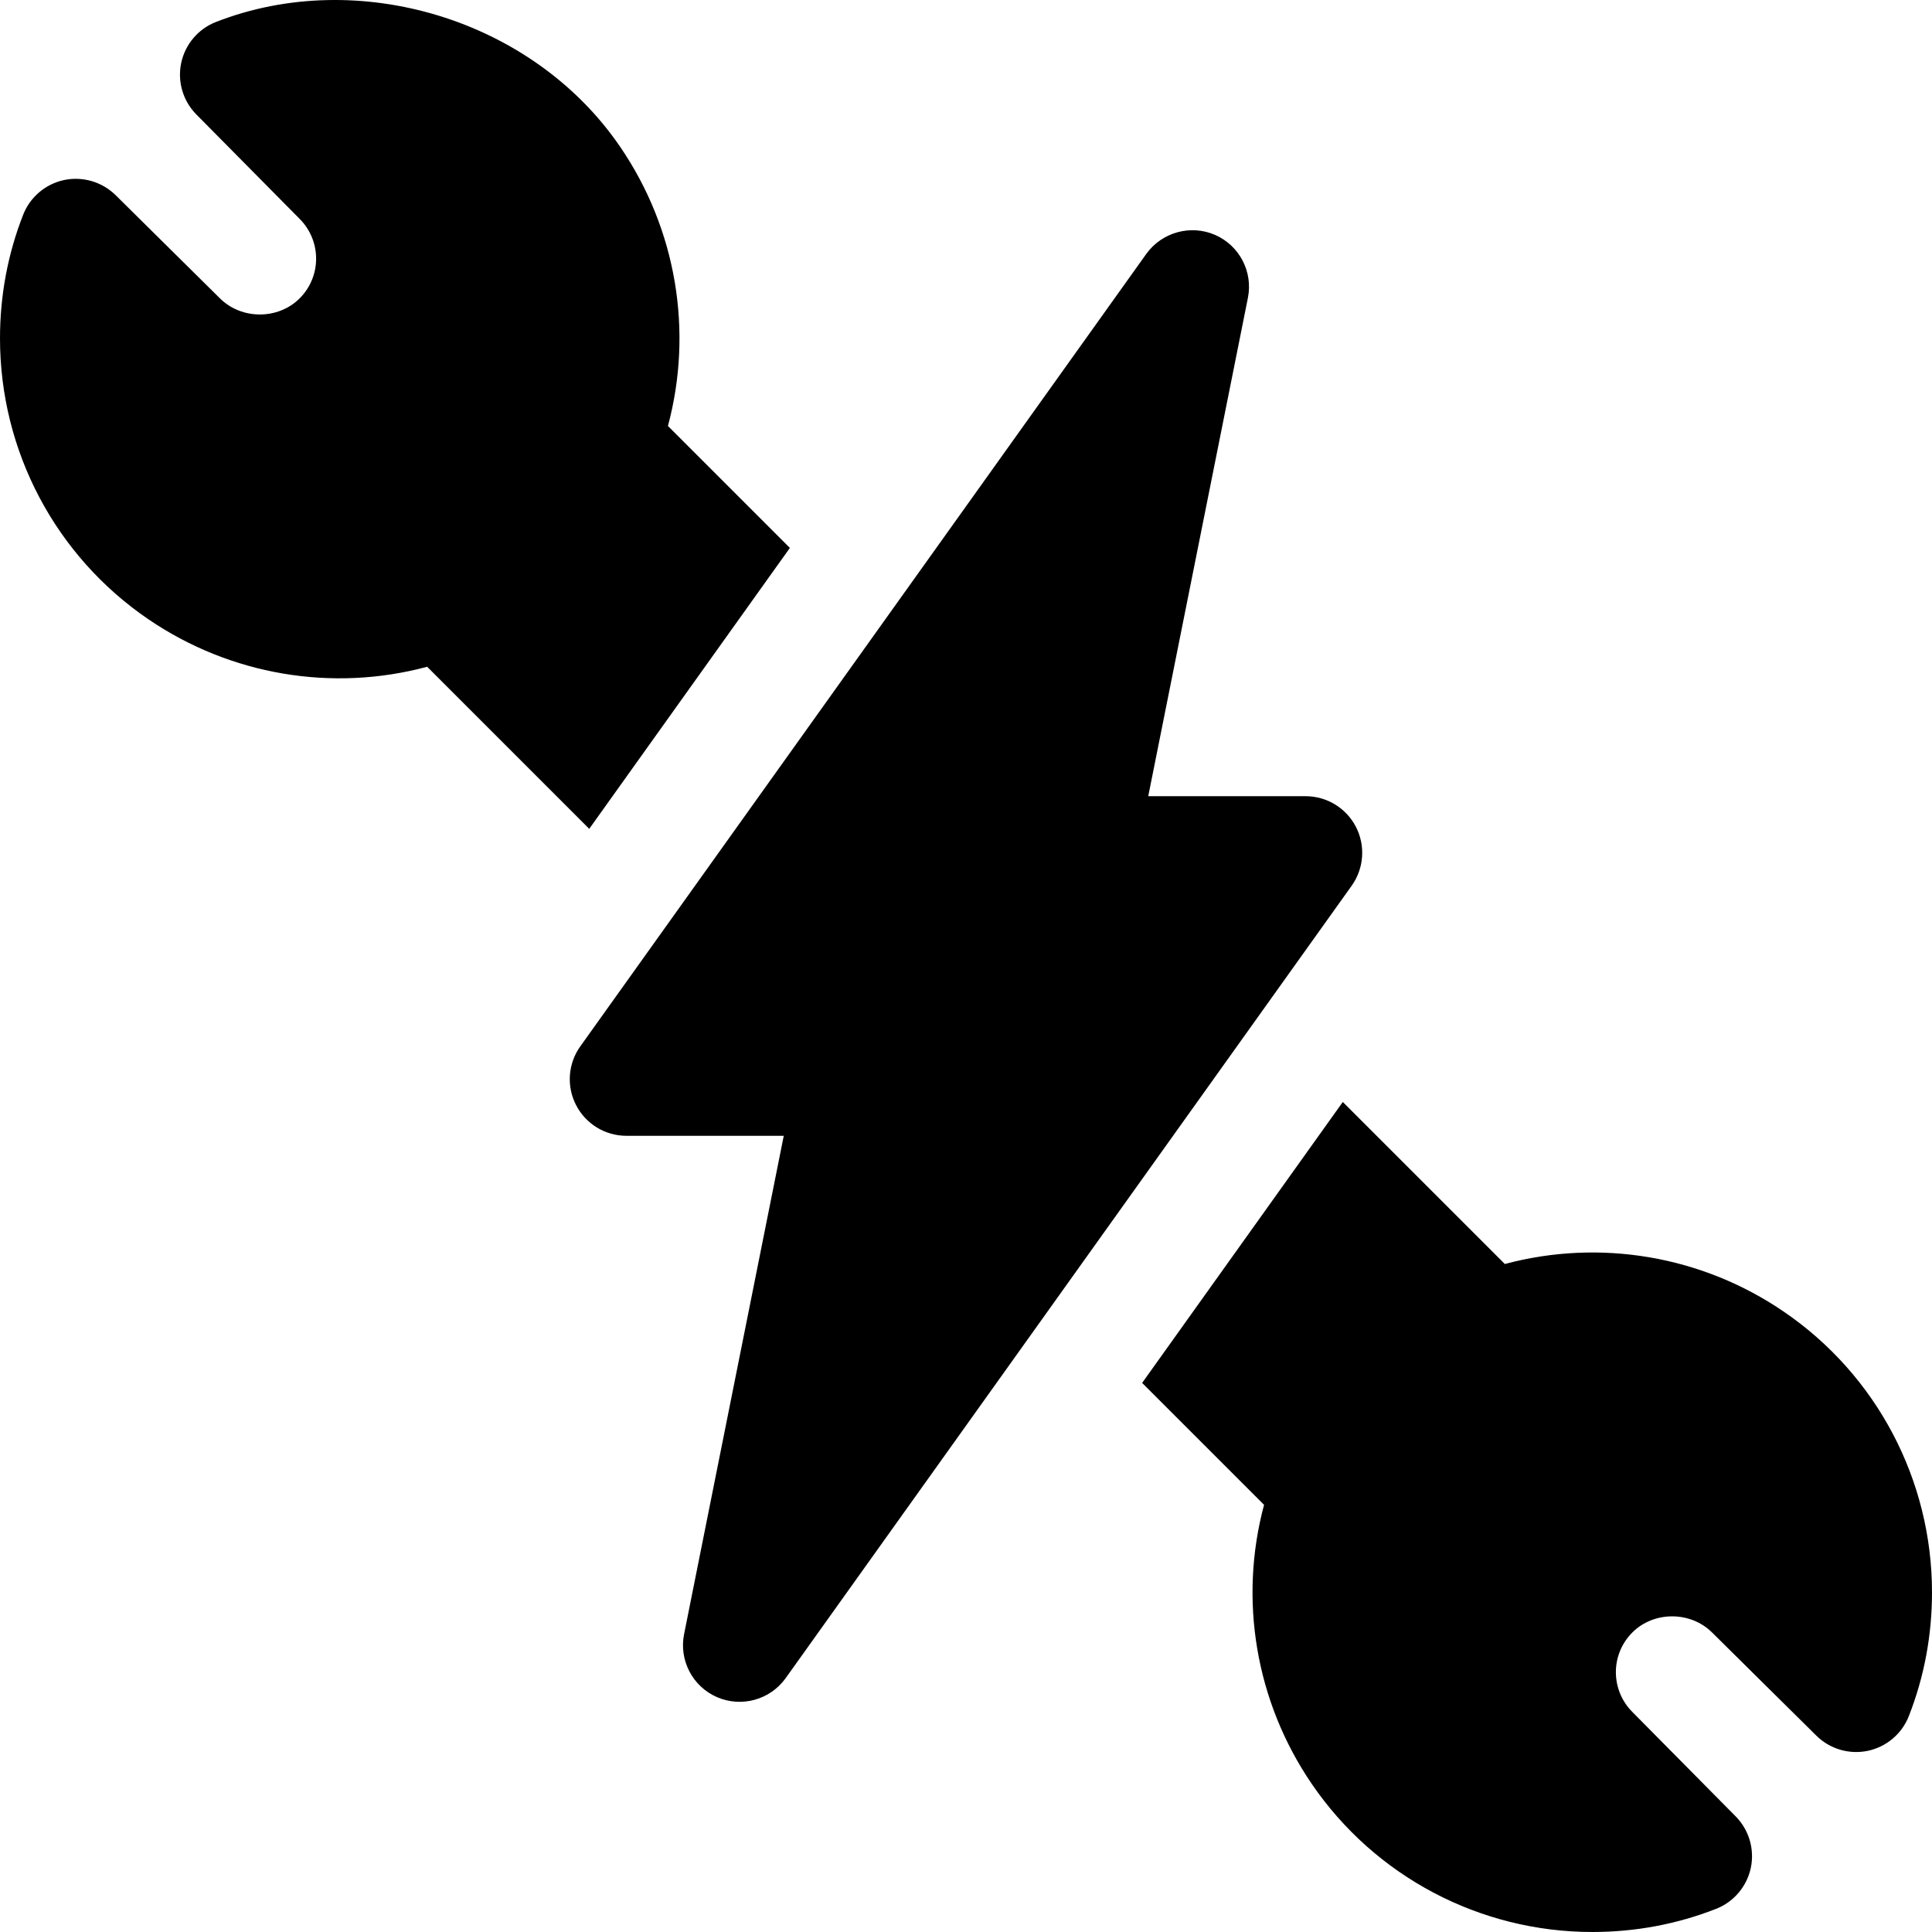
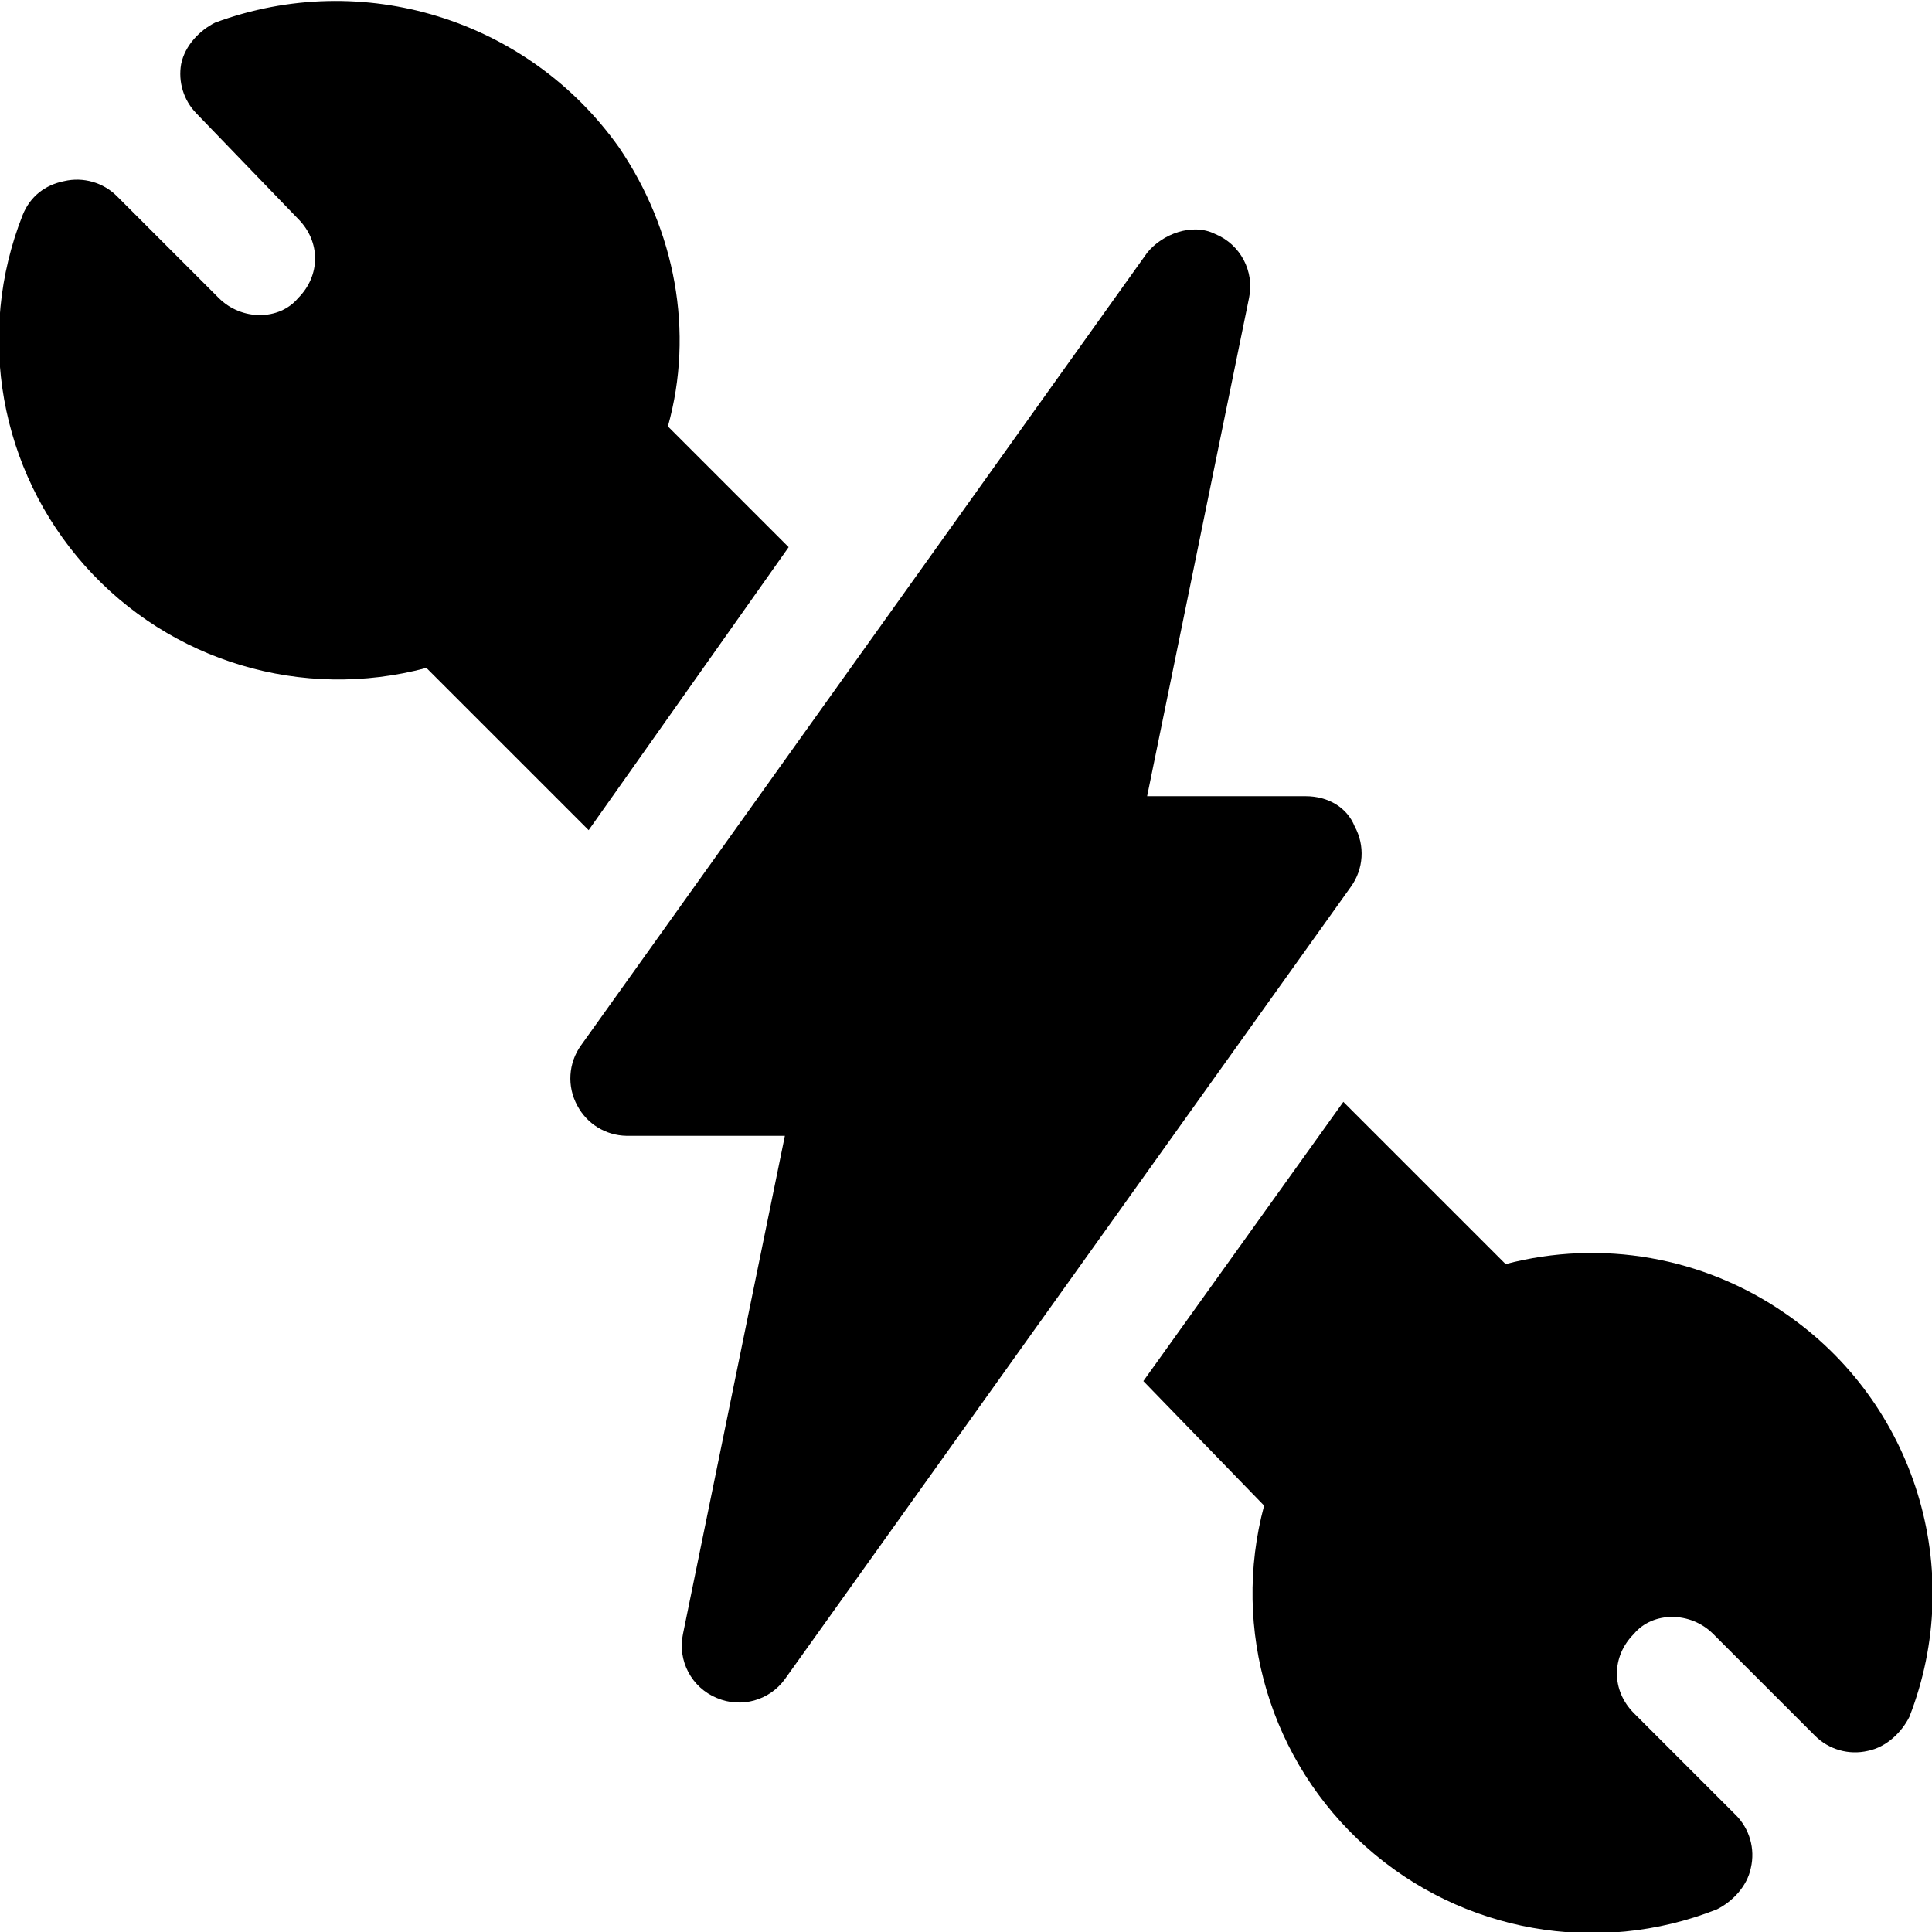
- <svg xmlns="http://www.w3.org/2000/svg" height="512" width="512">
-   <path d="M190.038 449.77a14.999 14.999 0 01-8.745-16.714L207.704 301H166a14.991 14.991 0 01-13.345-8.159 14.953 14.953 0 011.172-15.601L303.783 67.284c4.131-5.742 11.719-7.837 18.179-5.054a14.999 14.999 0 018.745 16.714L304.296 211H346c5.61 0 10.752 3.135 13.33 8.115a15.032 15.032 0 01-1.084 15.557L208.217 444.716a15.029 15.029 0 01-18.179 5.054zM209.324 145.205l-32.313-32.313c6.738-25.122 2.256-52.104-12.612-73.916C141.255 5.007 94.849-8.88 57.217 5.827c-4.688 1.831-8.145 5.918-9.199 10.854a15.02 15.02 0 004.014 13.652L79.395 57.99c5.771 5.771 5.908 15.185 0 21.094-5.654 5.654-15.381 5.713-21.152-.059L30.645 51.721a15.09 15.09 0 00-13.652-4.014c-4.937 1.055-9.023 4.512-10.854 9.199C2.065 67.292 0 78.322 0 89.689c0 29.81 14.692 57.627 39.287 74.399 21.782 14.854 48.765 19.365 73.916 12.612l42.951 42.951zM472.698 347.586a89.838 89.838 0 00-73.901-12.612l-42.942-42.942-53.177 74.454 32.311 32.311c-6.738 25.107-2.256 52.104 12.612 73.916C364.373 497.308 392.19 512 422 512c11.367 0 22.397-2.065 32.783-6.138 4.688-1.831 8.145-5.918 9.199-10.854a15.02 15.02 0 00-4.014-13.652L432.605 453.7c-5.771-5.771-5.908-15.185 0-21.094 5.654-5.654 15.381-5.713 21.152.059l27.598 27.305a15.015 15.015 0 0013.652 4.014c4.937-1.055 9.023-4.512 10.854-9.199C509.935 444.397 512 433.367 512 422c0-29.824-14.692-57.642-39.302-74.414z" />
+ <svg xmlns="http://www.w3.org/2000/svg" viewBox="0 0 512 512">
+   <path d="M190 450a15 15 0 01-9-17l27-132h-42a15 15 0 01-13-8 15 15 0 011-16L304 67c4-5 12-8 18-5a15 15 0 019 17l-27 132h42c6 0 11 3 13 8a15 15 0 01-1 16L208 445a15 15 0 01-18 5zm19-305l-32-32c7-25 2-52-13-74A92 92 0 0057 6c-4 2-8 6-9 11a15 15 0 004 13l27 28c6 6 6 15 0 21-5 6-15 6-21 0L31 52a15 15 0 00-14-4c-5 1-9 4-11 9a90 90 0 00107 120l43 43zm264 203a90 90 0 00-74-13l-43-43-53 74 32 33a90 90 0 00120 107c4-2 8-6 9-11a15 15 0 00-4-14l-27-27c-6-6-6-15 0-21 5-6 15-6 21 0l27 27a15 15 0 0014 4c5-1 9-5 11-9a90 90 0 00-33-107z" />
</svg>
